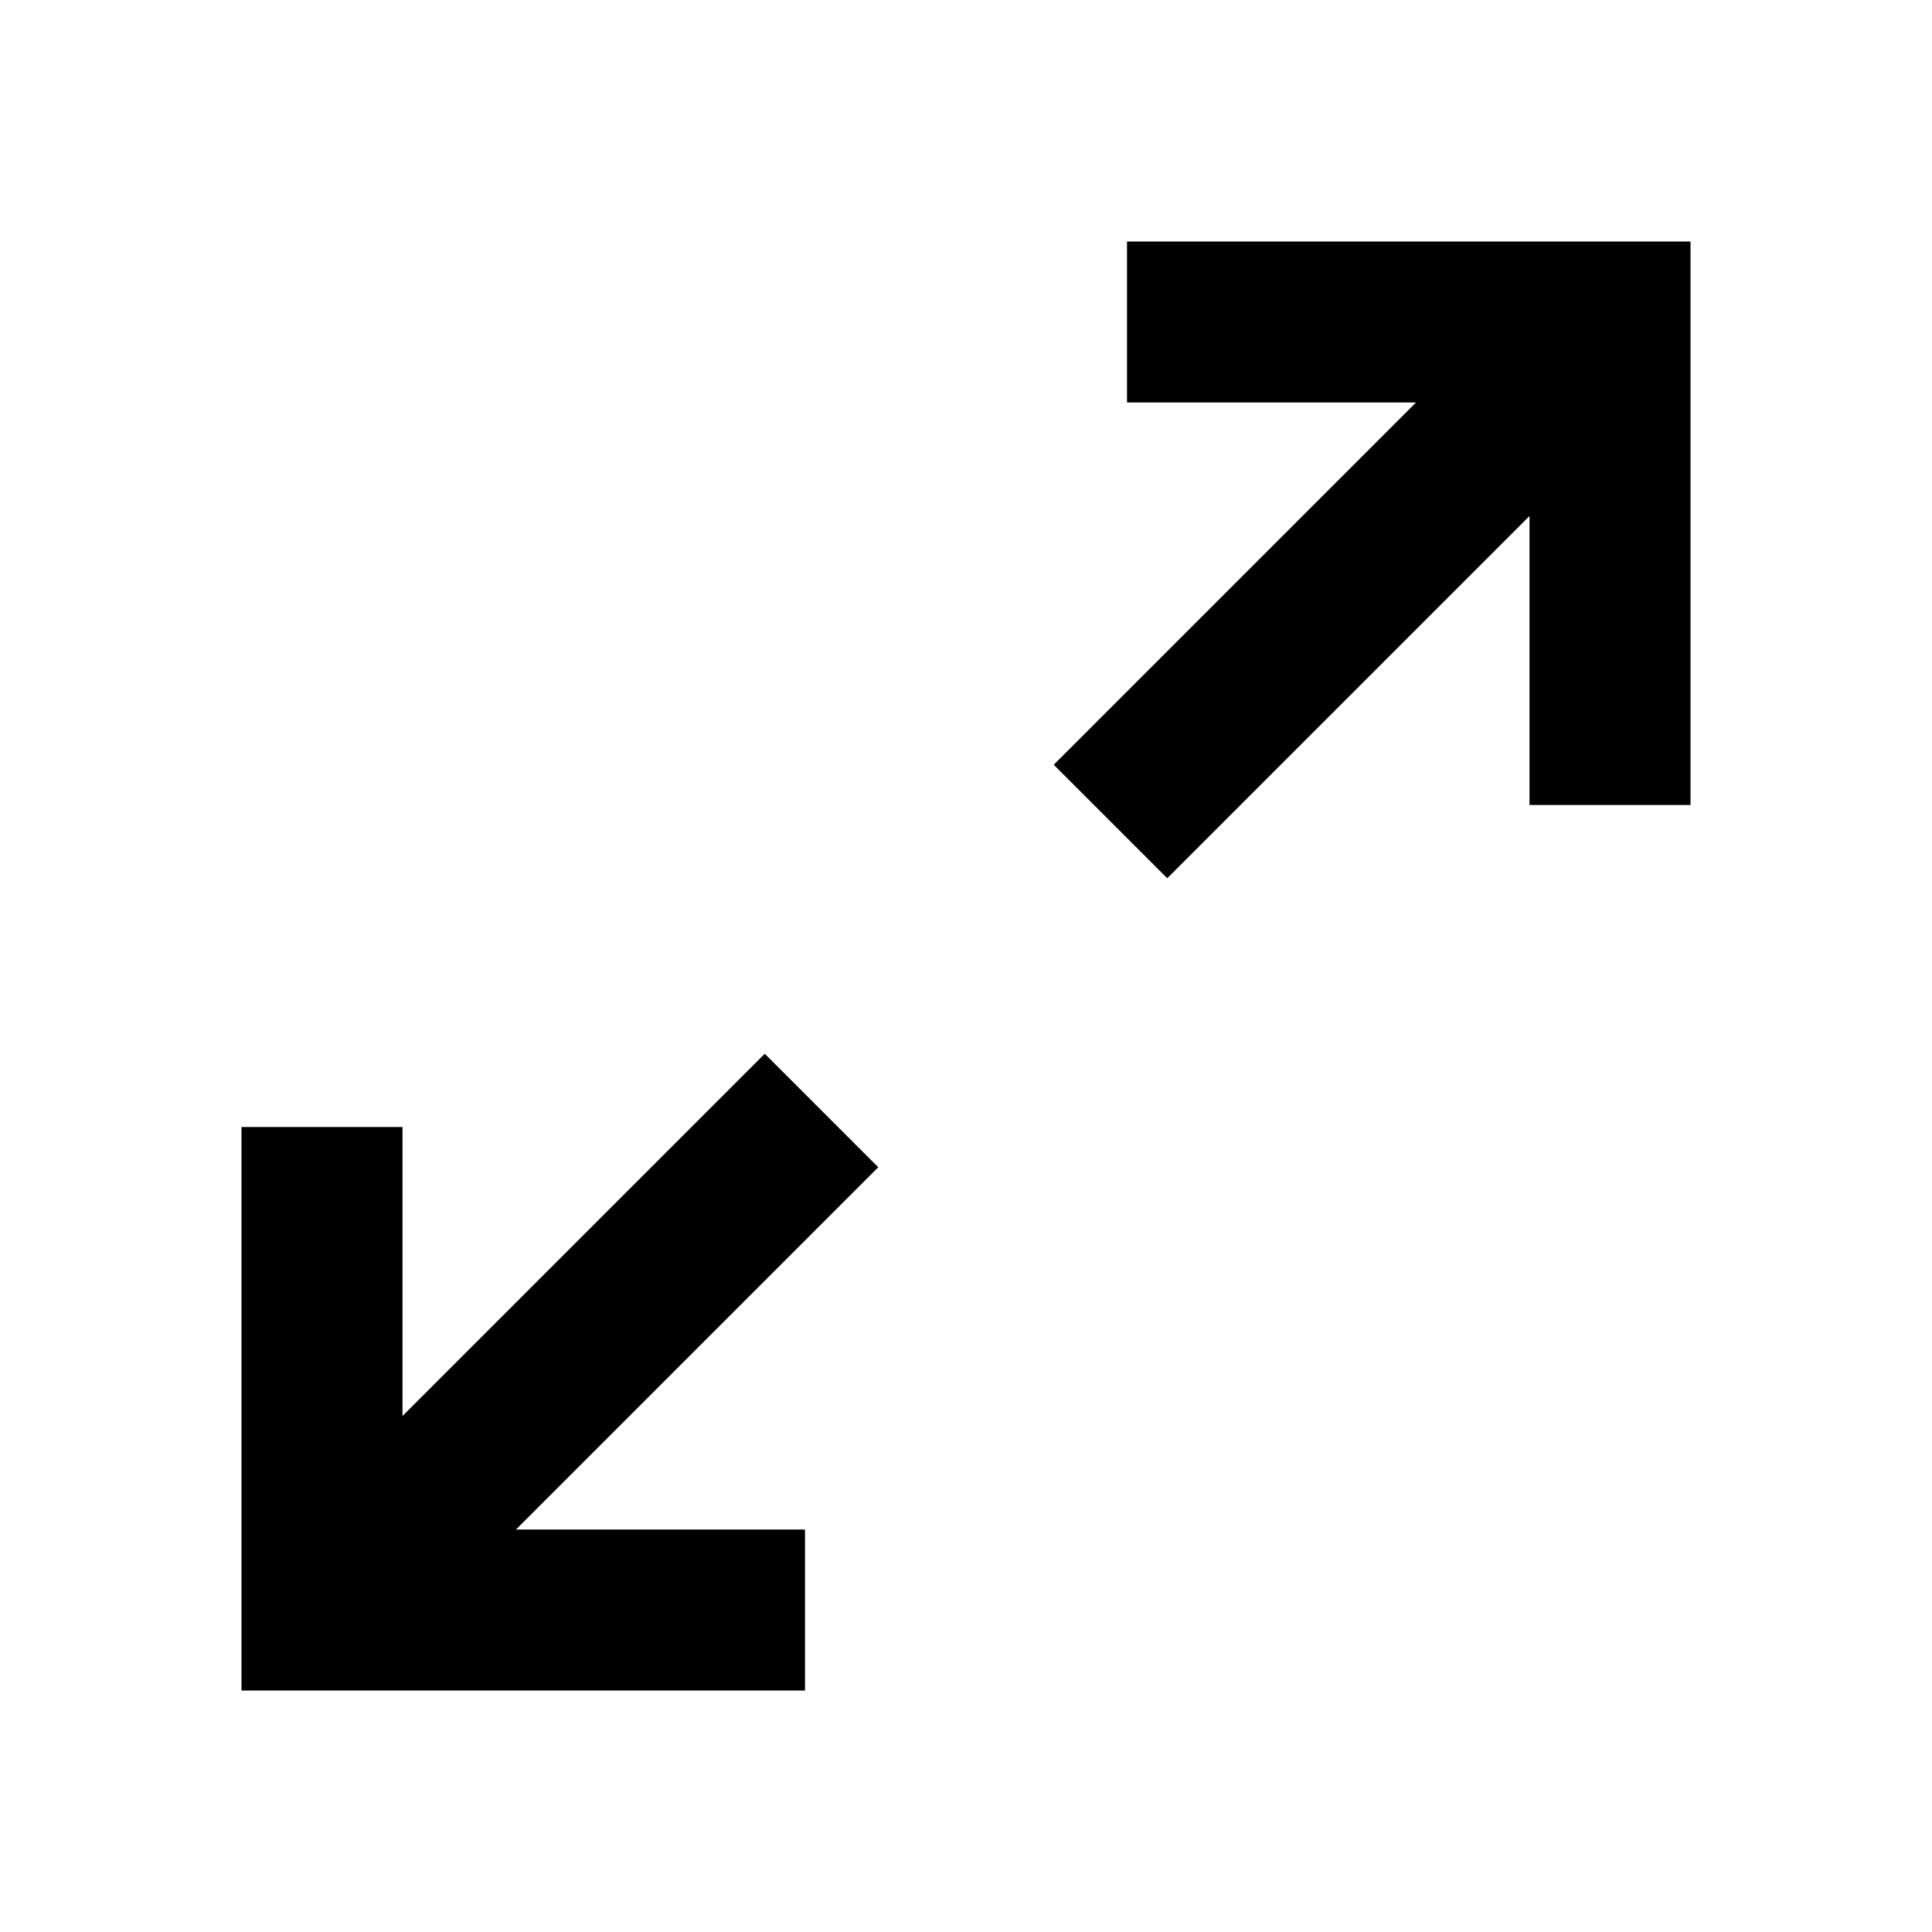
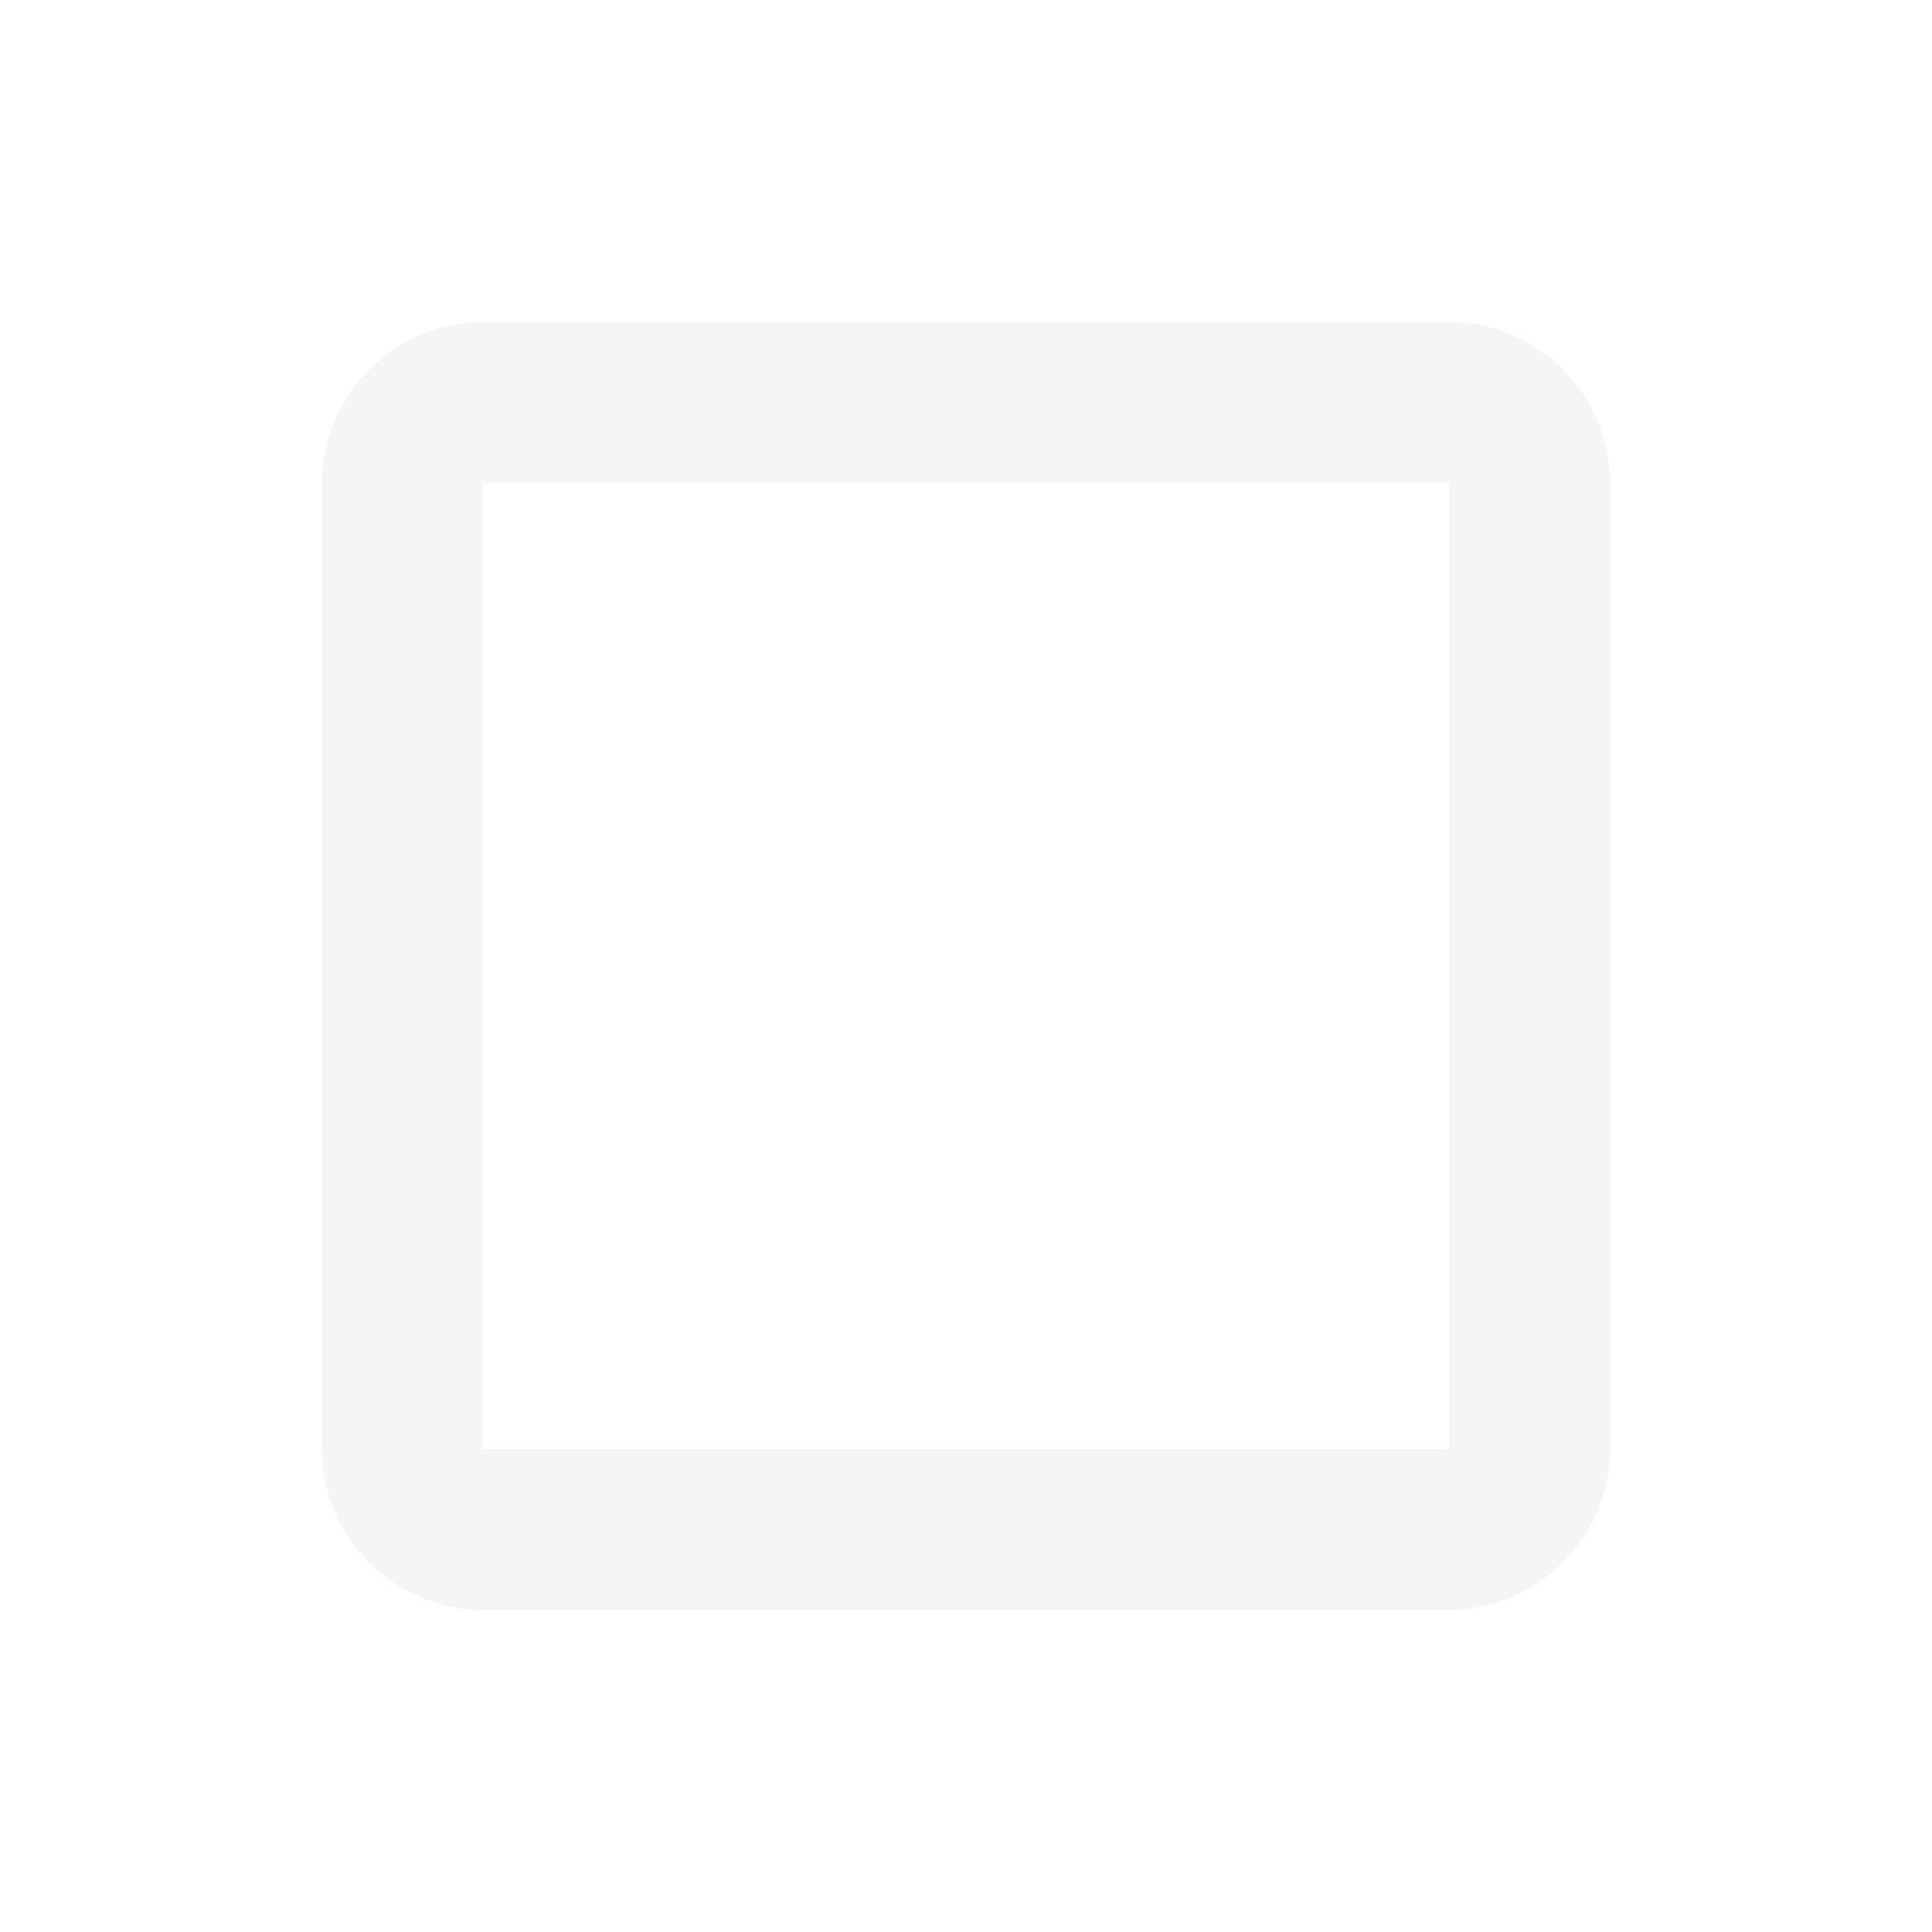
- <svg xmlns="http://www.w3.org/2000/svg" version="1.1" width="24" height="24" viewBox="0 0 24 24">
-   <path d="M10,21V19H6.41L10.91,14.5L9.5,13.09L5,17.59V14H3V21H10M14.5,10.91L19,6.41V10H21V3H14V5H17.59L13.09,9.5L14.5,10.91Z" />
+ <svg xmlns="http://www.w3.org/2000/svg" viewBox="0 0 24 24">
+   <path fill="#f5f5f5" d="M18,18H6V6H18M18,4H6C4.9,4 4,4.9 4,6V18C4,19.1 4.9,20 6,20H18C19.1,20 20,19.1 20,18V6C20,4.89 19.1,4 18,4Z" />
</svg>
